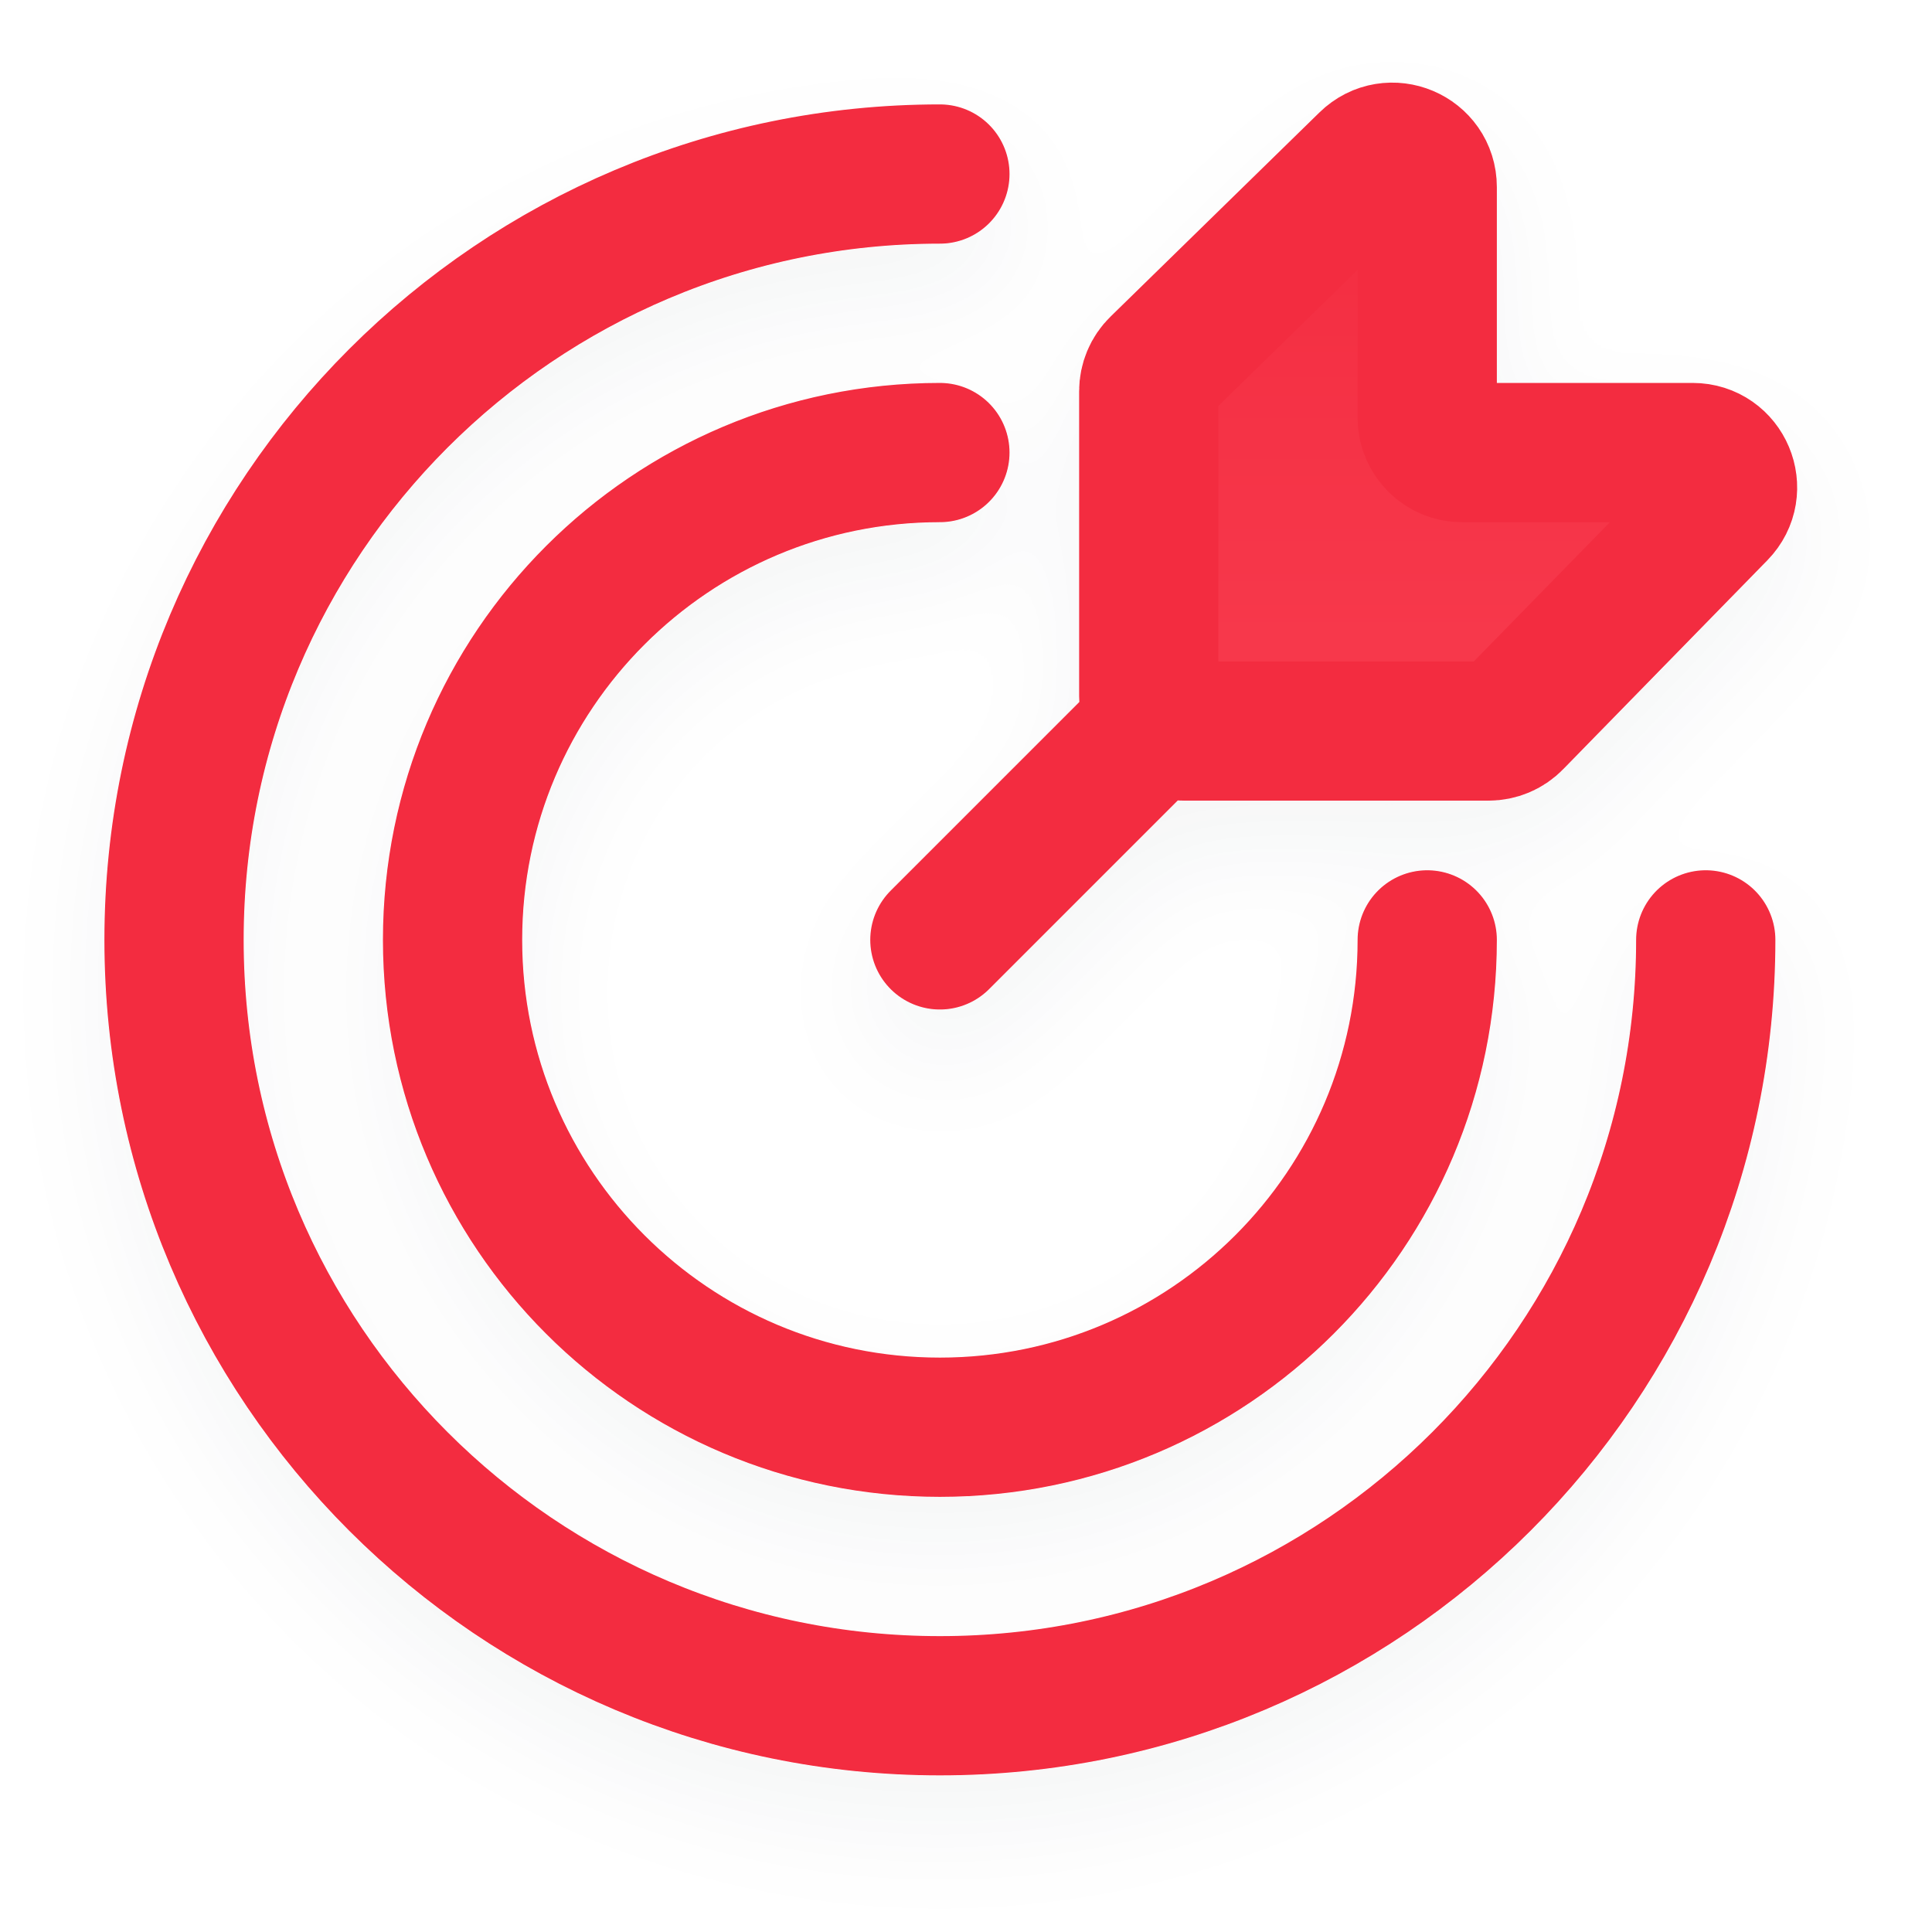
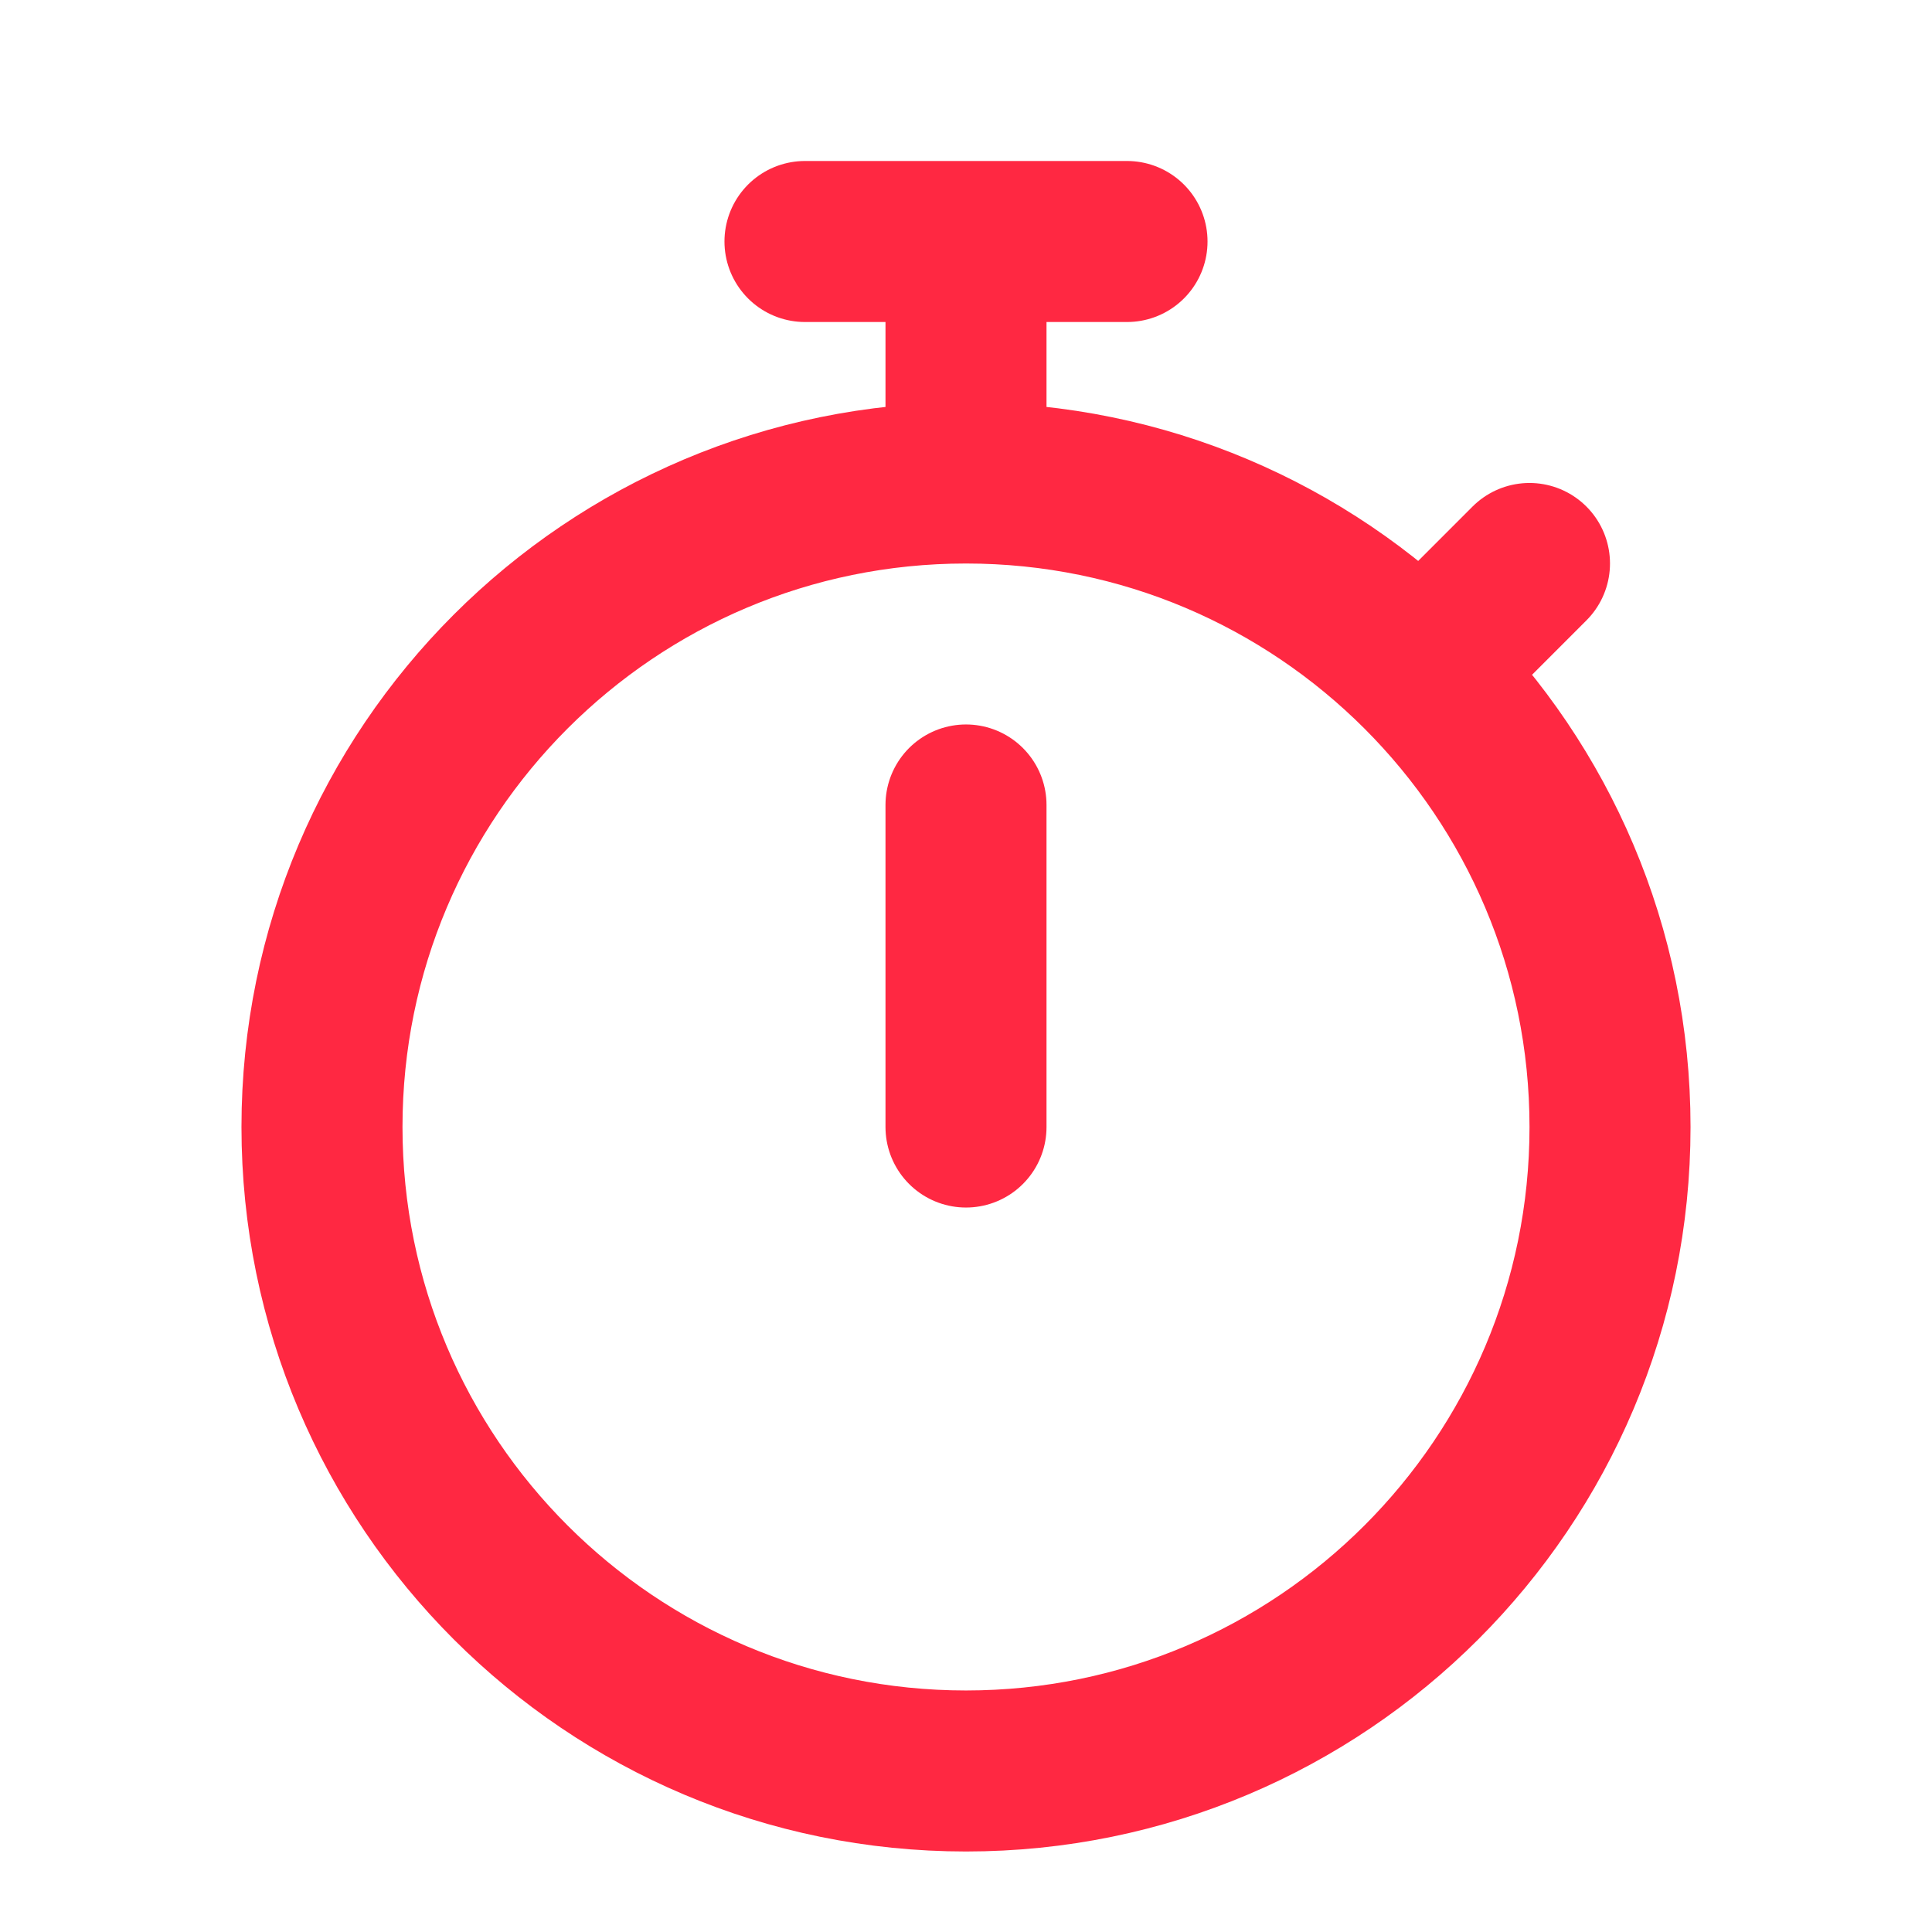
- <svg xmlns="http://www.w3.org/2000/svg" width="" height="" viewBox="0 0 37 37" fill="none">
-   <g filter="url(#filter0_d_1073_3178)">
-     <path d="M22 7.493V13.333C22 13.702 22.299 14 22.667 14H28.507C28.687 14 28.859 13.928 28.984 13.799L32.893 9.799C33.306 9.377 33.007 8.667 32.416 8.667H28C27.632 8.667 27.333 8.368 27.333 8V3.584C27.333 2.993 26.623 2.694 26.201 3.107L22.201 7.016C22.072 7.141 22 7.313 22 7.493Z" fill="url(#paint0_linear_1073_3178)" />
-     <path d="M18 18L22 14M32.667 18C32.667 26.1 26.1 32.667 18 32.667C9.9 32.667 3.333 26.1 3.333 18C3.333 9.9 9.9 3.333 18 3.333M27.333 18C27.333 23.155 23.155 27.333 18 27.333C12.845 27.333 8.667 23.155 8.667 18C8.667 12.845 12.845 8.667 18 8.667M22 13.333V7.493C22 7.313 22.072 7.141 22.201 7.016L26.201 3.107C26.623 2.694 27.333 2.993 27.333 3.584V8C27.333 8.368 27.632 8.667 28 8.667H32.416C33.007 8.667 33.306 9.377 32.893 9.799L28.984 13.799C28.859 13.928 28.687 14 28.507 14H22.667C22.299 14 22 13.702 22 13.333Z" stroke="#F32C40" stroke-width="2.667" stroke-linecap="round" />
-   </g>
-   <defs>
-     <filter id="filter0_d_1073_3178" x="0" y="0.58" width="36.42" height="36.42" filterUnits="userSpaceOnUse" color-interpolation-filters="sRGB">
-       <feFlood flood-opacity="0" result="BackgroundImageFix" />
-       <feColorMatrix in="SourceAlpha" type="matrix" values="0 0 0 0 0 0 0 0 0 0 0 0 0 0 0 0 0 0 127 0" result="hardAlpha" />
-       <feOffset dy="1" />
-       <feGaussianBlur stdDeviation="1" />
-       <feComposite in2="hardAlpha" operator="out" />
-       <feColorMatrix type="matrix" values="0 0 0 0 0.063 0 0 0 0 0.094 0 0 0 0 0.157 0 0 0 0.04 0" />
-       <feBlend mode="normal" in2="BackgroundImageFix" result="effect1_dropShadow_1073_3178" />
-       <feBlend mode="normal" in="SourceGraphic" in2="effect1_dropShadow_1073_3178" result="shape" />
-     </filter>
-     <linearGradient id="paint0_linear_1073_3178" x1="18.209" y1="2.916" x2="18.209" y2="32.667" gradientUnits="userSpaceOnUse">
-       <stop stop-color="#F32C40" />
-       <stop offset="1" stop-color="#FF5263" />
-     </linearGradient>
-   </defs>
+ <svg xmlns="http://www.w3.org/2000/svg" width="" height="" viewBox="0 0 32 32" fill="none">
+   <path d="M16 8C10.109 8 5.333 12.776 5.333 18.667C5.333 24.558 10.109 29.333 16 29.333C21.891 29.333 26.667 24.558 26.667 18.667C26.667 12.776 21.891 8 16 8ZM16 8V4M16 13.333V18.667M13.333 4H18.667M23.543 11.124L25.333 9.333" stroke="#FF2842" stroke-width="2.667" stroke-linecap="round" />
</svg>
